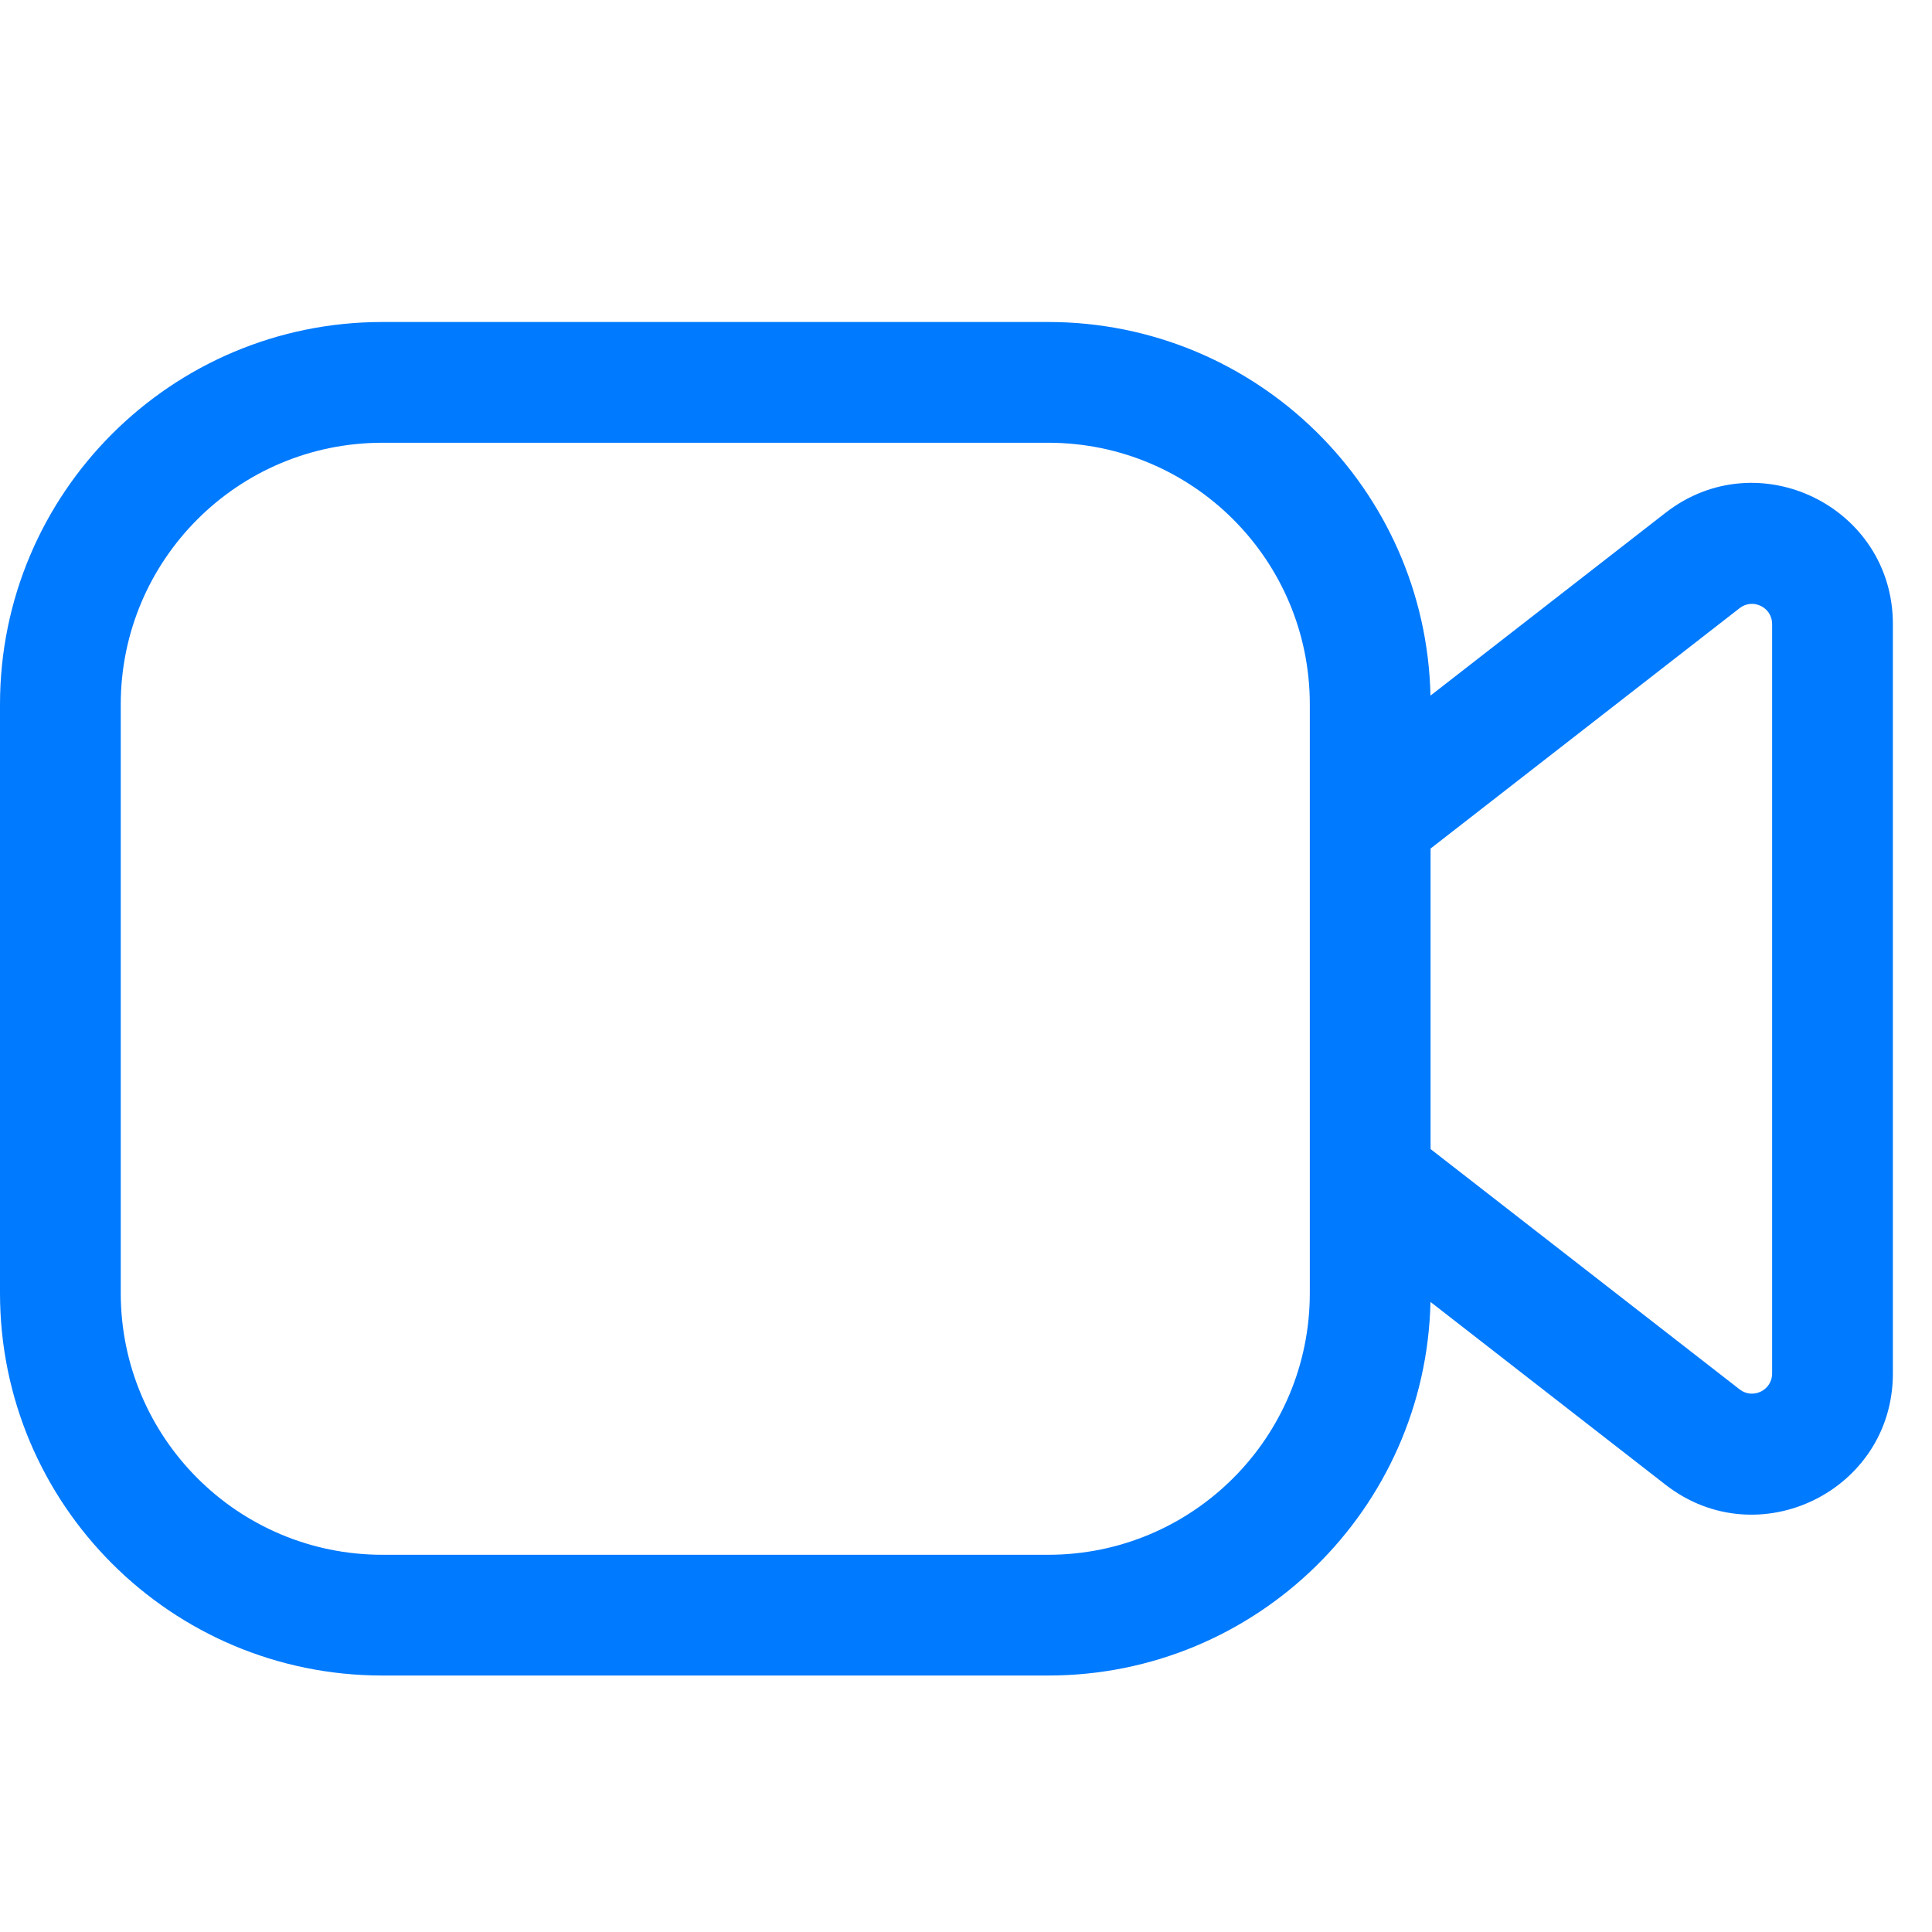
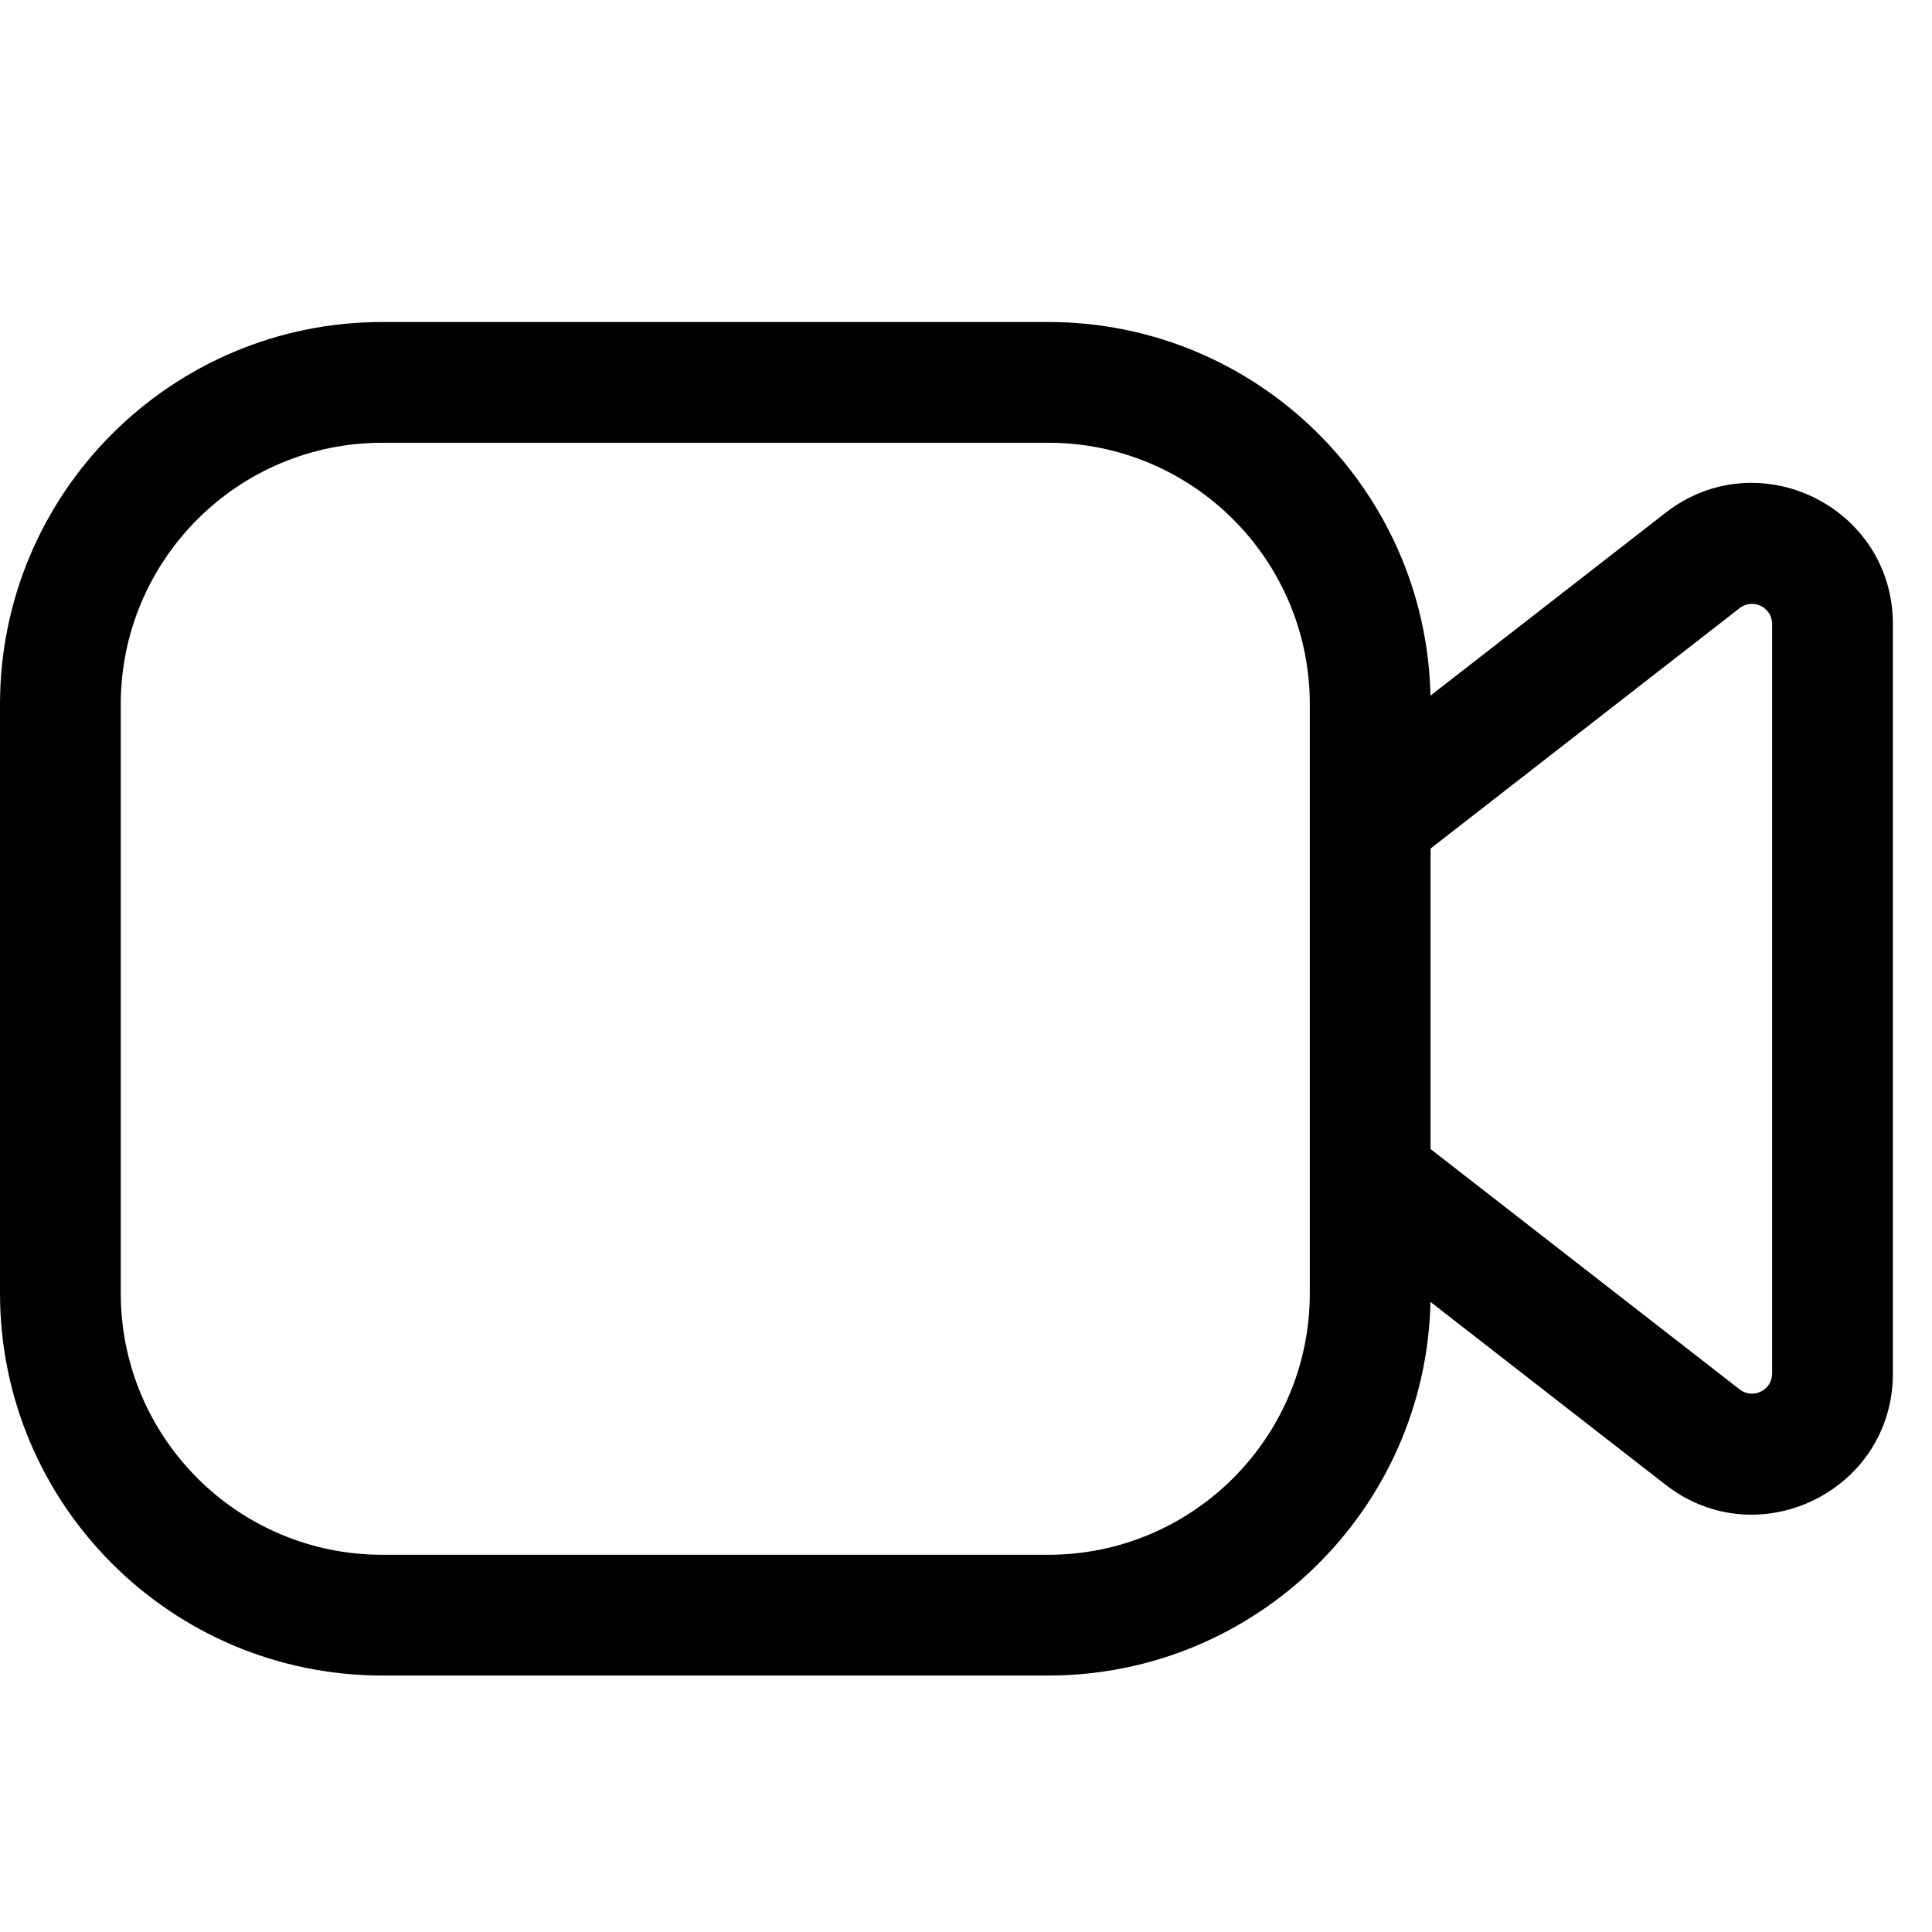
<svg xmlns="http://www.w3.org/2000/svg" width="24" height="24" viewBox="0 0 24 24" fill="none">
-   <path fill-rule="evenodd" clip-rule="evenodd" d="M4.75 4C2.127 4 0 6.127 0 8.75V16.064C0 18.688 2.127 20.814 4.75 20.814H13.021C15.608 20.814 17.712 18.746 17.77 16.173L20.69 18.444C21.839 19.338 23.514 18.519 23.514 17.062V7.752C23.514 6.295 21.839 5.476 20.69 6.37L17.77 8.641C17.712 6.068 15.608 4 13.021 4H4.75ZM17.771 10.541V14.274L21.611 17.26C21.775 17.387 22.014 17.27 22.014 17.062V7.752C22.014 7.544 21.775 7.427 21.611 7.554L17.771 10.541ZM16.271 9.807V8.75C16.271 6.955 14.816 5.5 13.021 5.5H4.75C2.955 5.5 1.5 6.955 1.5 8.75V16.064C1.5 17.859 2.955 19.314 4.75 19.314H13.021C14.816 19.314 16.271 17.859 16.271 16.064V15.007V14.64V10.174V9.807Z" fill="#007AFF" />
+   <path fill-rule="evenodd" clip-rule="evenodd" d="M4.75 4C2.127 4 0 6.127 0 8.75V16.064C0 18.688 2.127 20.814 4.75 20.814H13.021C15.608 20.814 17.712 18.746 17.77 16.173L20.69 18.444C21.839 19.338 23.514 18.519 23.514 17.062V7.752C23.514 6.295 21.839 5.476 20.69 6.37L17.77 8.641C17.712 6.068 15.608 4 13.021 4H4.75ZM17.771 10.541V14.274L21.611 17.26C21.775 17.387 22.014 17.27 22.014 17.062V7.752C22.014 7.544 21.775 7.427 21.611 7.554L17.771 10.541ZM16.271 9.807V8.75C16.271 6.955 14.816 5.5 13.021 5.5H4.75C2.955 5.5 1.5 6.955 1.5 8.75V16.064C1.5 17.859 2.955 19.314 4.75 19.314H13.021C14.816 19.314 16.271 17.859 16.271 16.064V15.007V14.64V10.174V9.807Z" fill="black" />
</svg>
